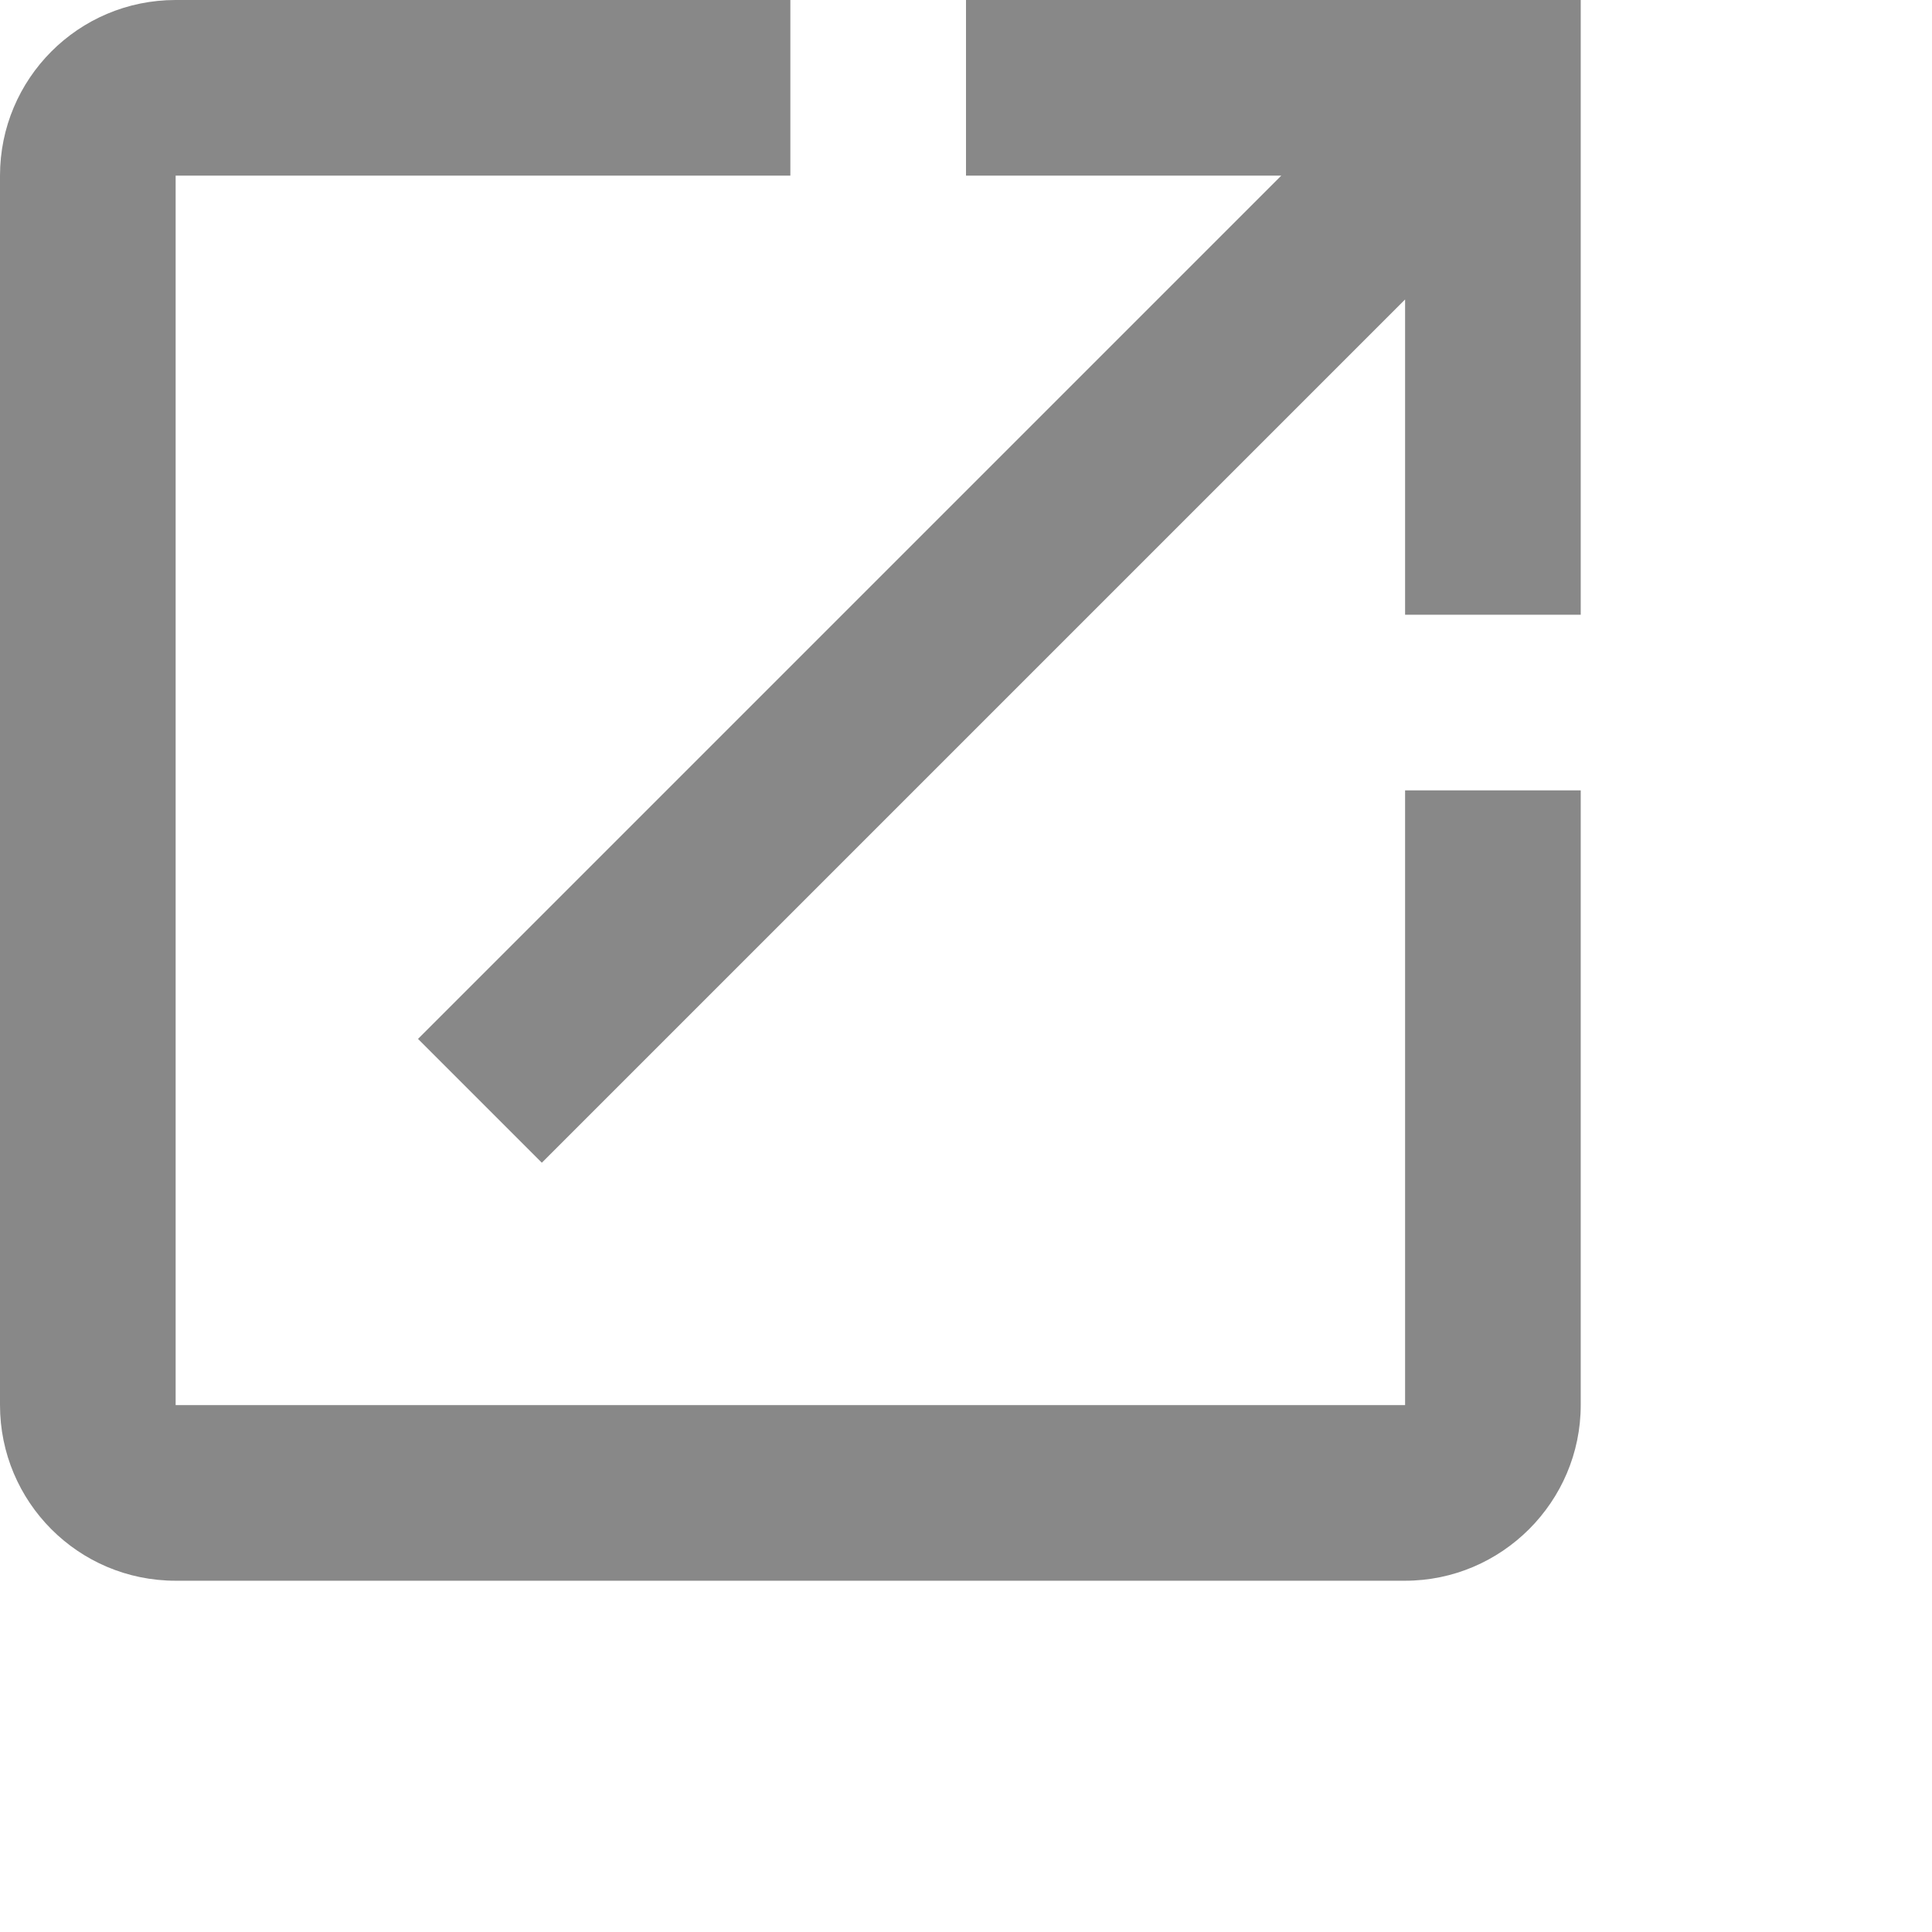
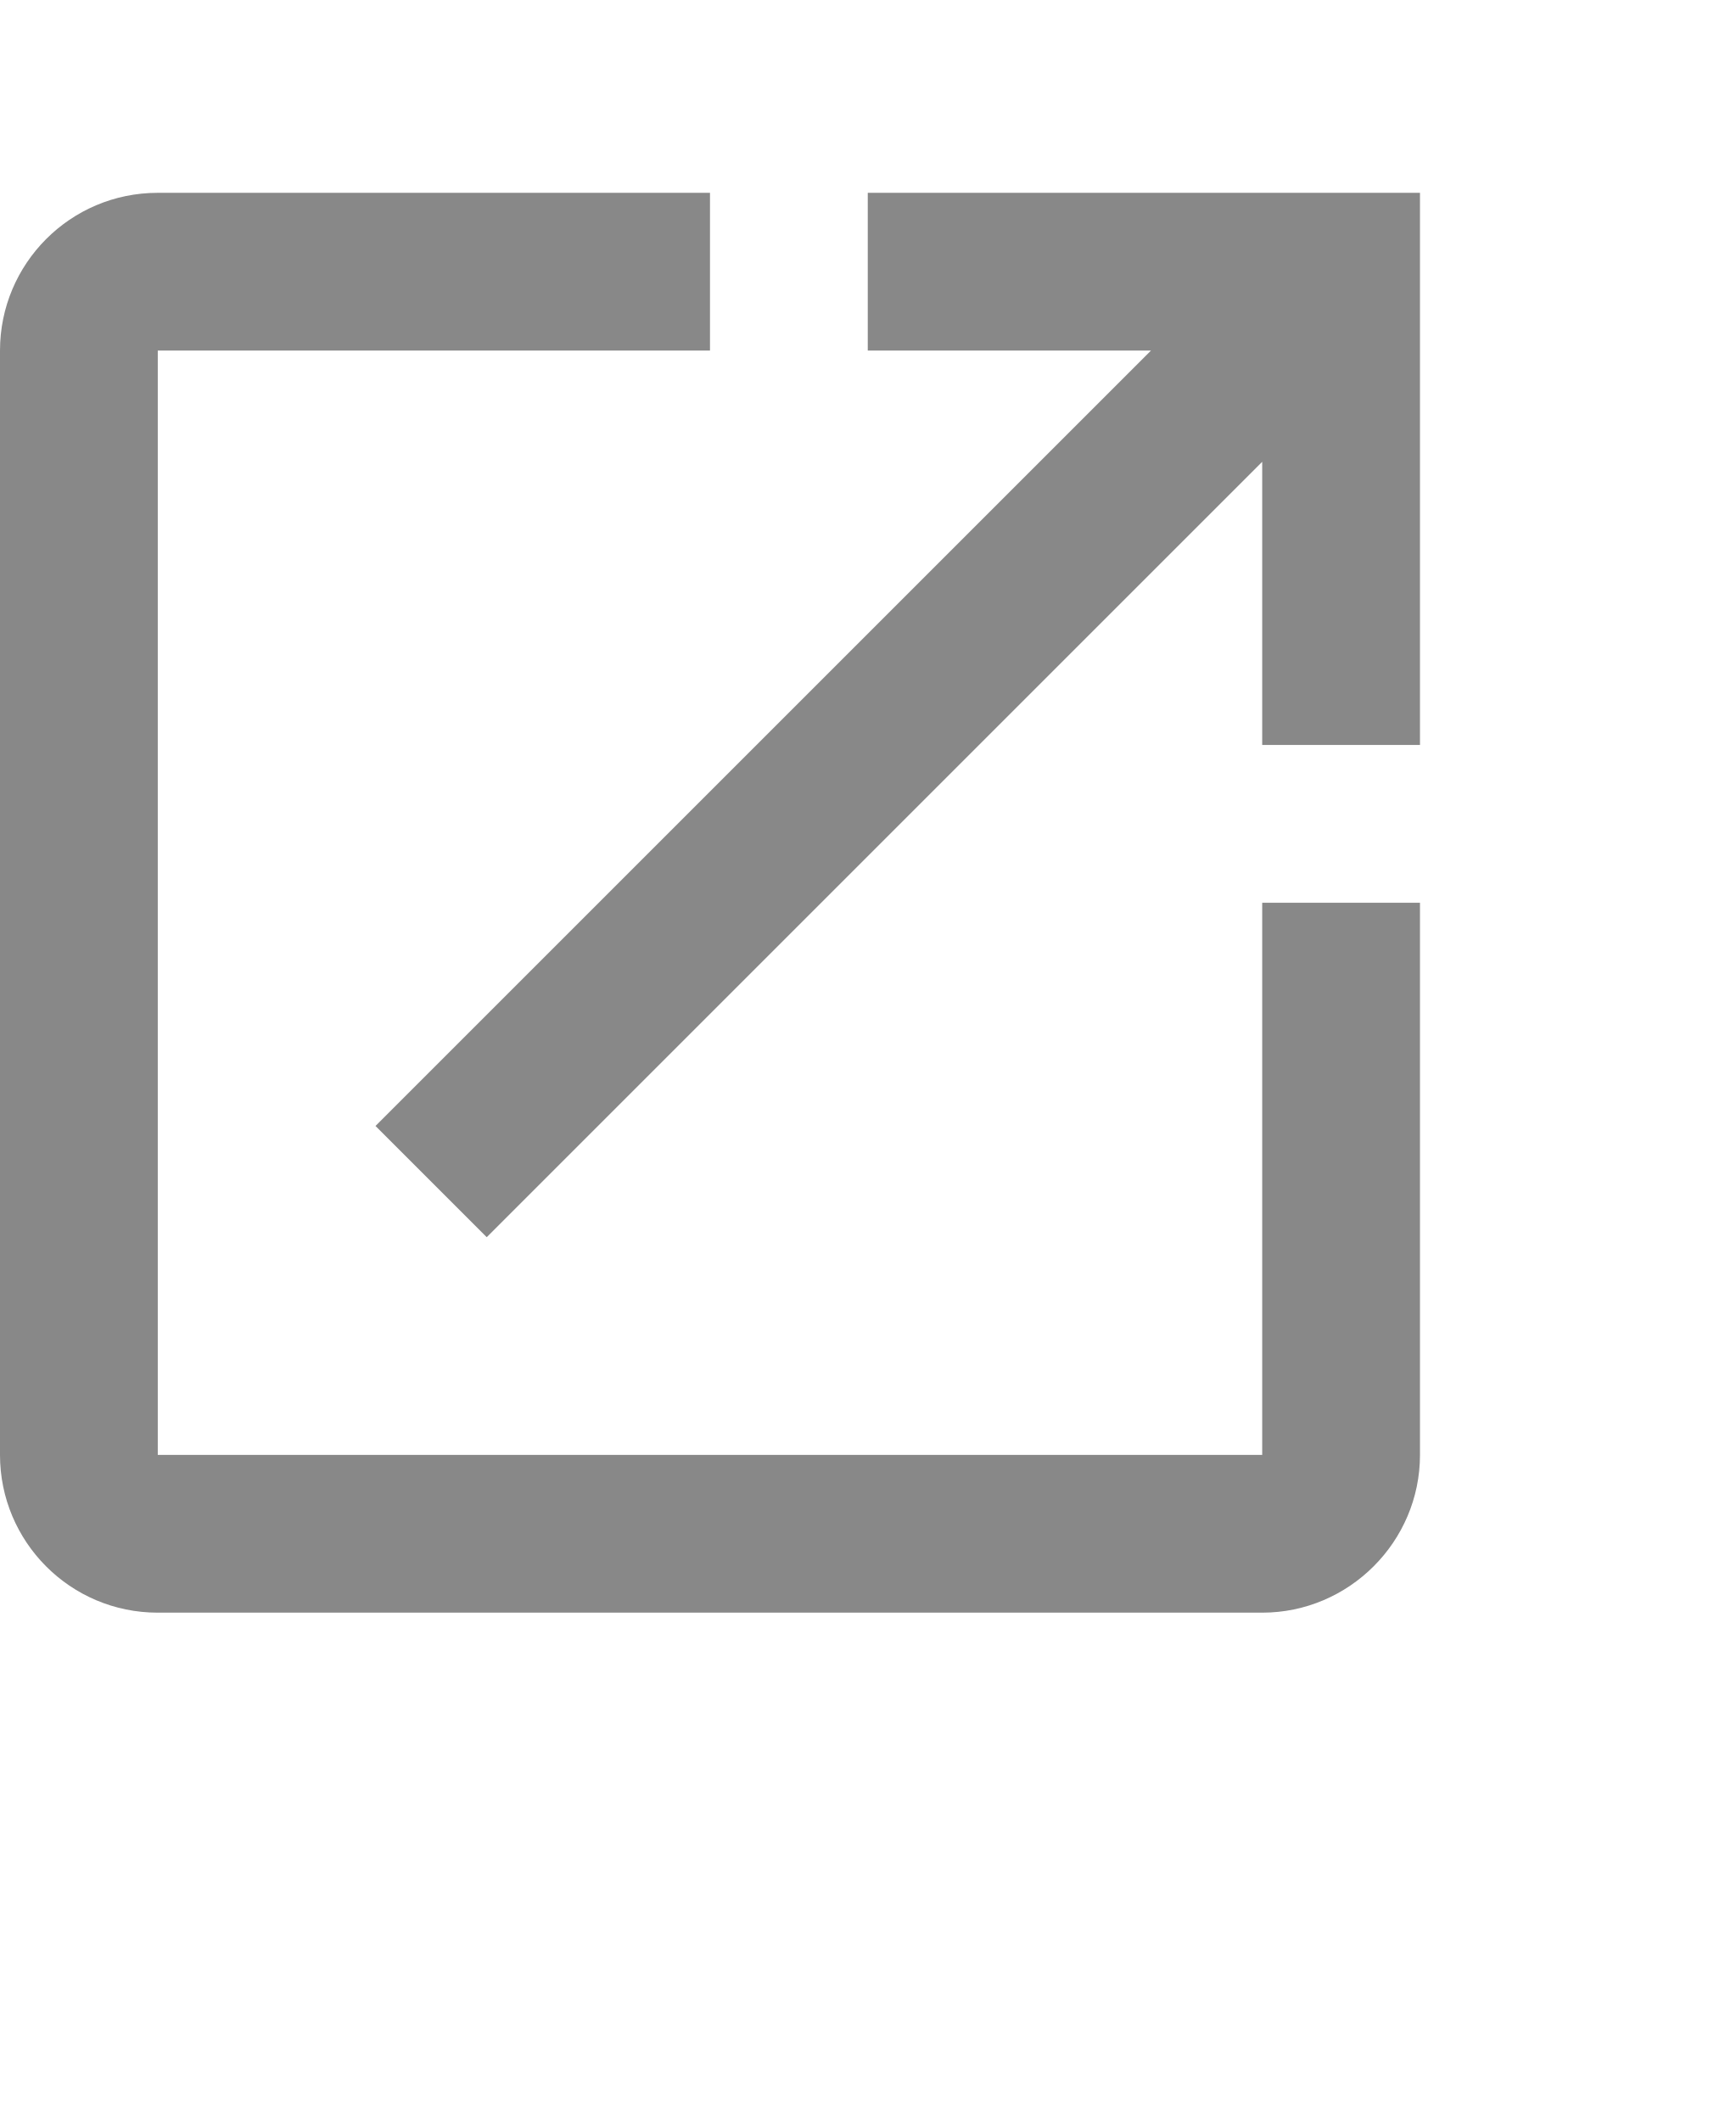
- <svg xmlns="http://www.w3.org/2000/svg" width="22px" height="22px" viewBox="0 0 22 22" version="1.1">
+ <svg xmlns="http://www.w3.org/2000/svg" width="18px" height="22px" viewBox="0 0 22 22" version="1.1">
  <g id="Sections-Survey-q-codes" stroke="none" stroke-width="1" fill="none" fill-rule="evenodd">
    <g id="1.2---Content-page" transform="translate(-23, -848)" fill="#888888" fill-rule="nonzero">
      <g id="settings_input_component-24px-(1)" transform="translate(23, 848)">
        <path d="M16,16 L2,16 L2,2 L9,2 L9,0 L2,0 C0.89,0 0,0.9 0,2 L0,16 C0,17.1 0.89,18 2,18 L16,18 C17.1,18 18,17.1 18,16 L18,9 L16,9 L16,16 L16,16 Z M11,0 L11,2 L14.59,2 L4.76,11.83 L6.17,13.24 L16,3.41 L16,7 L18,7 L18,0 L11,0 L11,0 Z" id="path-1" />
      </g>
    </g>
  </g>
</svg>
